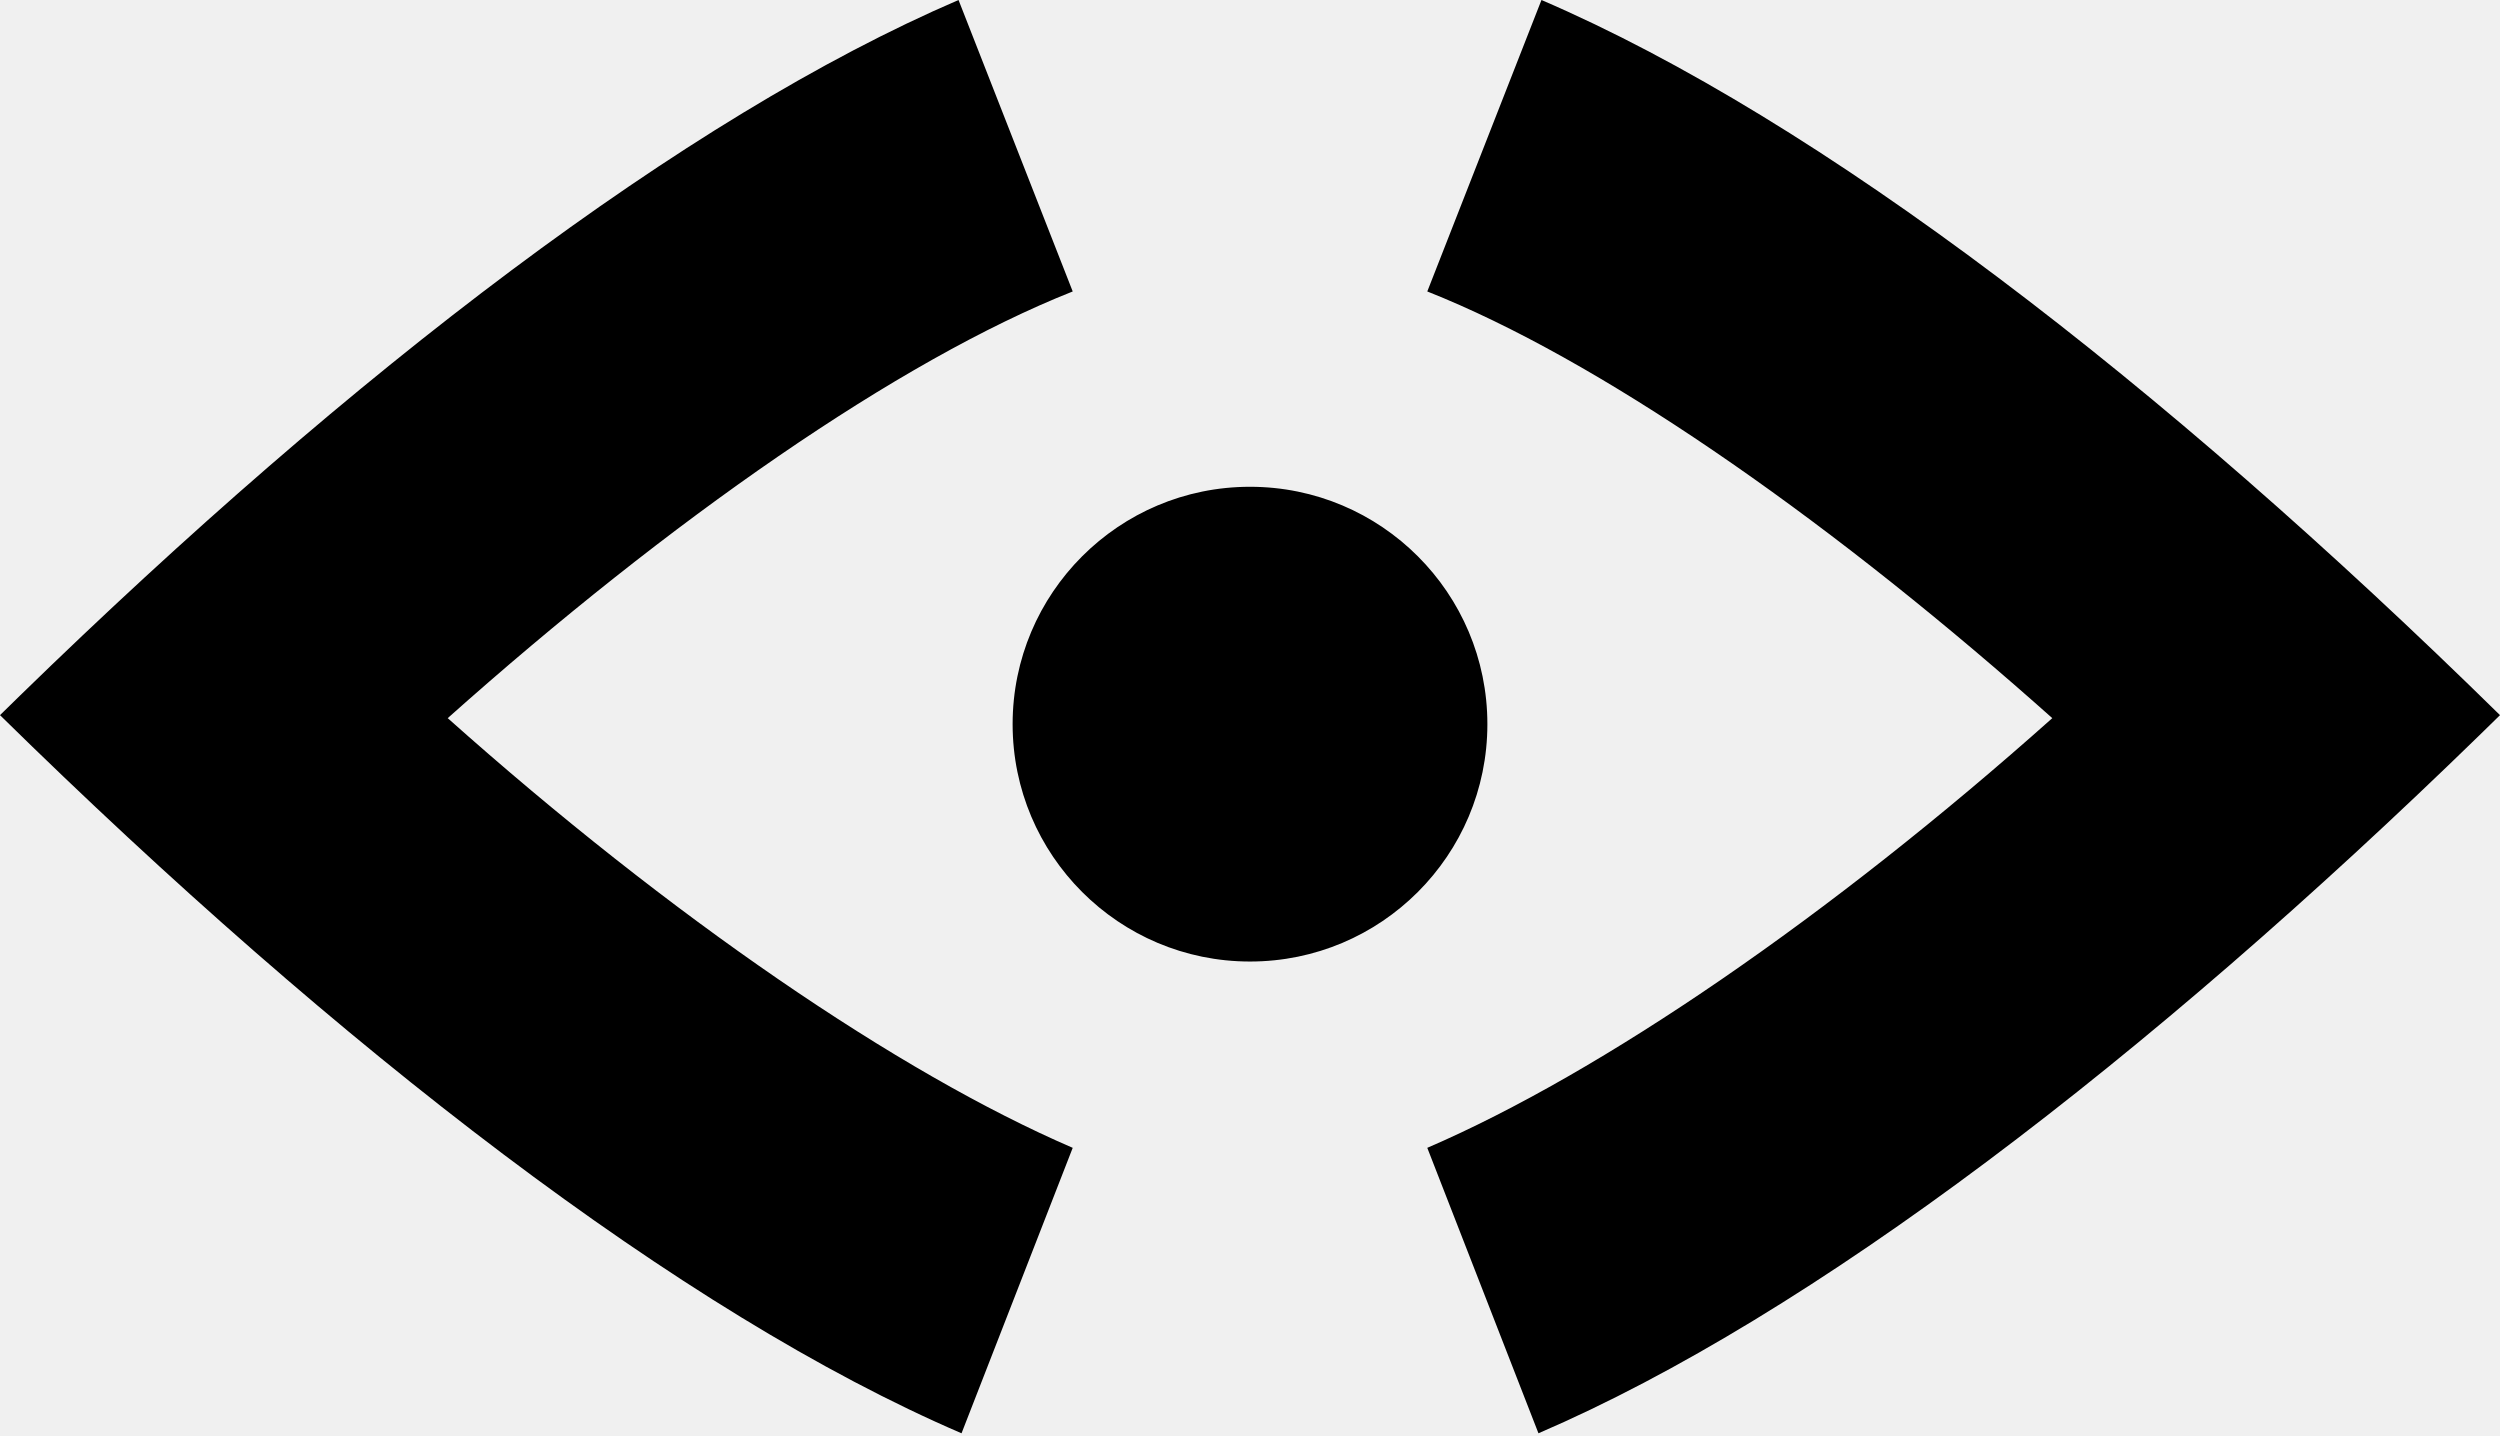
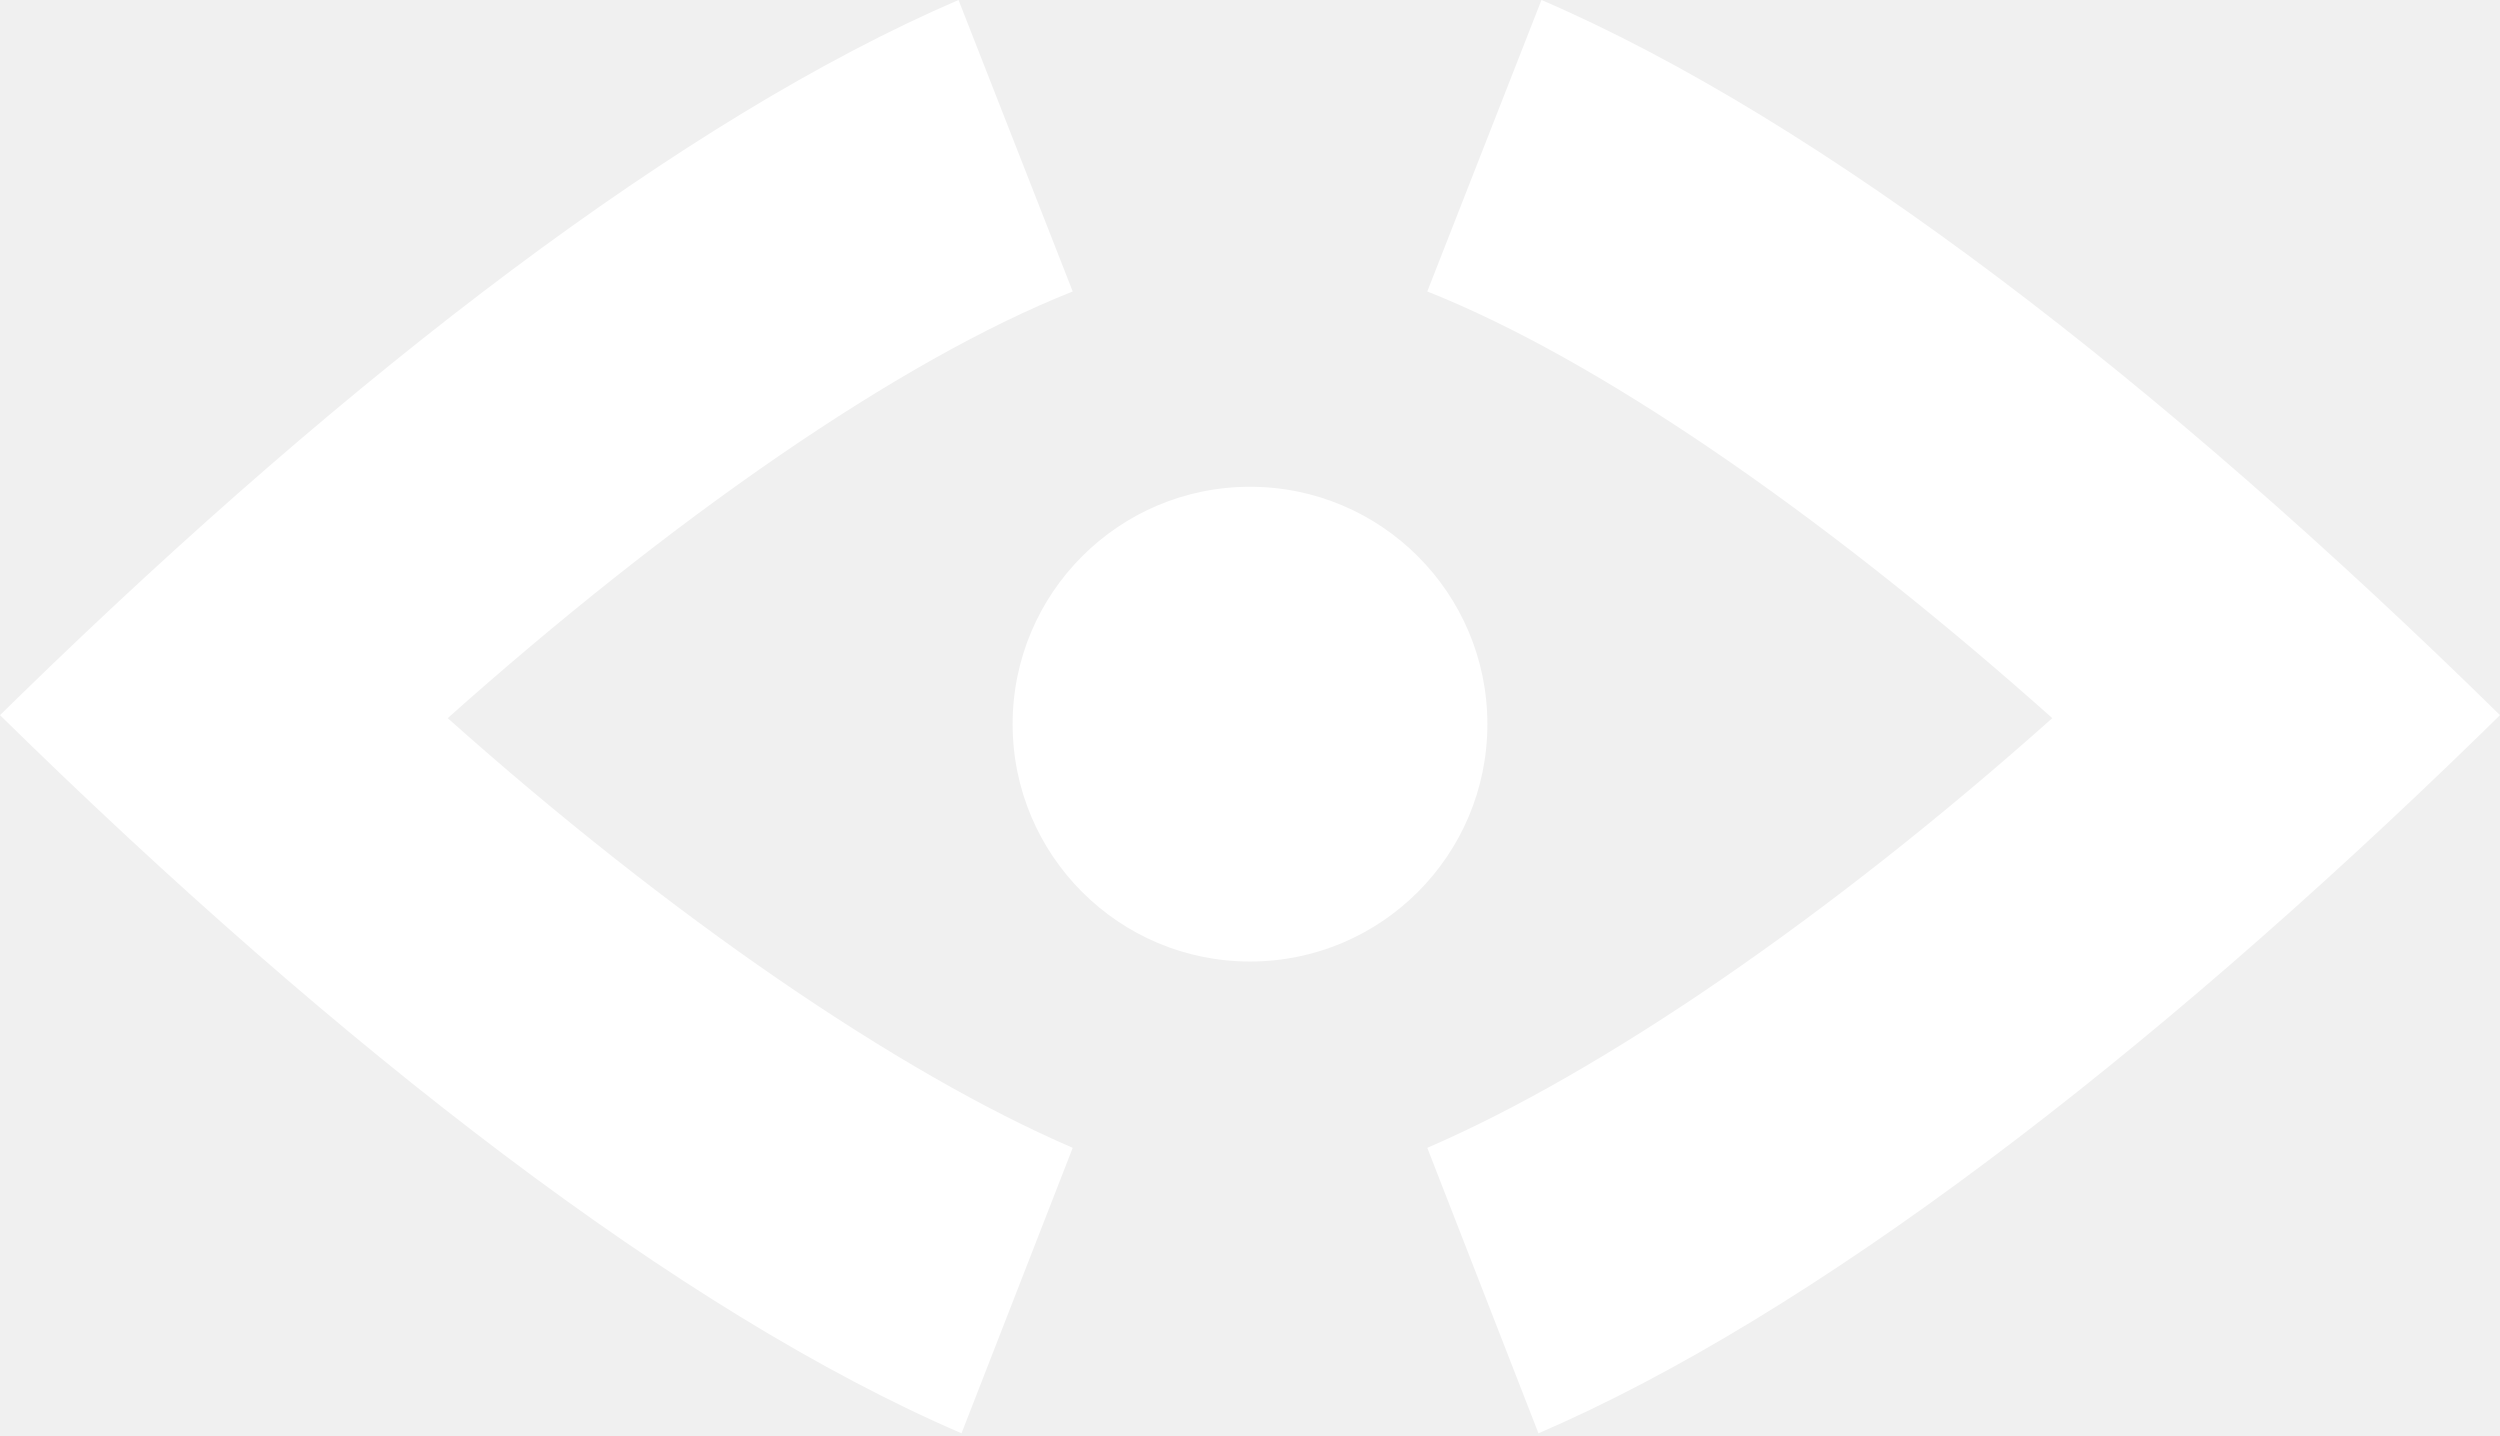
<svg xmlns="http://www.w3.org/2000/svg" width="256px" height="147px" viewBox="0 0 256 147" version="1.1" preserveAspectRatio="xMidYMid">
  <g>
-     <path d="M98.154,0 L109.846,29.846 C92,36.923 68.615,53.231 45.846,73.538 C68.615,93.845 92,109.846 109.846,117.538 L98.461,146.769 C69.846,134.462 34.769,107.384 2.84217094e-14,73.231 L2.086,71.19 C36.158,38.012 70.111,12.062 98.154,0 Z M157.846,0 C186.461,12.308 221.23,39.077 256,73.231 L253.913,75.271 C219.83,108.461 185.581,134.708 157.538,146.769 L146.154,117.538 C164,109.846 187.385,93.845 210.154,73.538 L208.306,71.901 C186.125,52.356 163.518,36.732 146.154,29.846 L157.846,0 Z M128,49.846 C141.424,49.846 152.308,60.729 152.308,74.154 C152.308,87.578 141.424,98.461 128,98.461 C114.575,98.461 103.692,87.578 103.692,74.154 C103.692,60.729 114.575,49.846 128,49.846 Z" fill="#000000" />
+     <path d="M98.154,0 L109.846,29.846 C92,36.923 68.615,53.231 45.846,73.538 C68.615,93.845 92,109.846 109.846,117.538 L98.461,146.769 C69.846,134.462 34.769,107.384 2.84217094e-14,73.231 L2.086,71.19 C36.158,38.012 70.111,12.062 98.154,0 Z M157.846,0 C186.461,12.308 221.23,39.077 256,73.231 L253.913,75.271 C219.83,108.461 185.581,134.708 157.538,146.769 L146.154,117.538 C164,109.846 187.385,93.845 210.154,73.538 L208.306,71.901 C186.125,52.356 163.518,36.732 146.154,29.846 L157.846,0 Z M128,49.846 C141.424,49.846 152.308,60.729 152.308,74.154 C152.308,87.578 141.424,98.461 128,98.461 C114.575,98.461 103.692,87.578 103.692,74.154 C103.692,60.729 114.575,49.846 128,49.846 Z" fill="#ffffff" />
  </g>
</svg>
